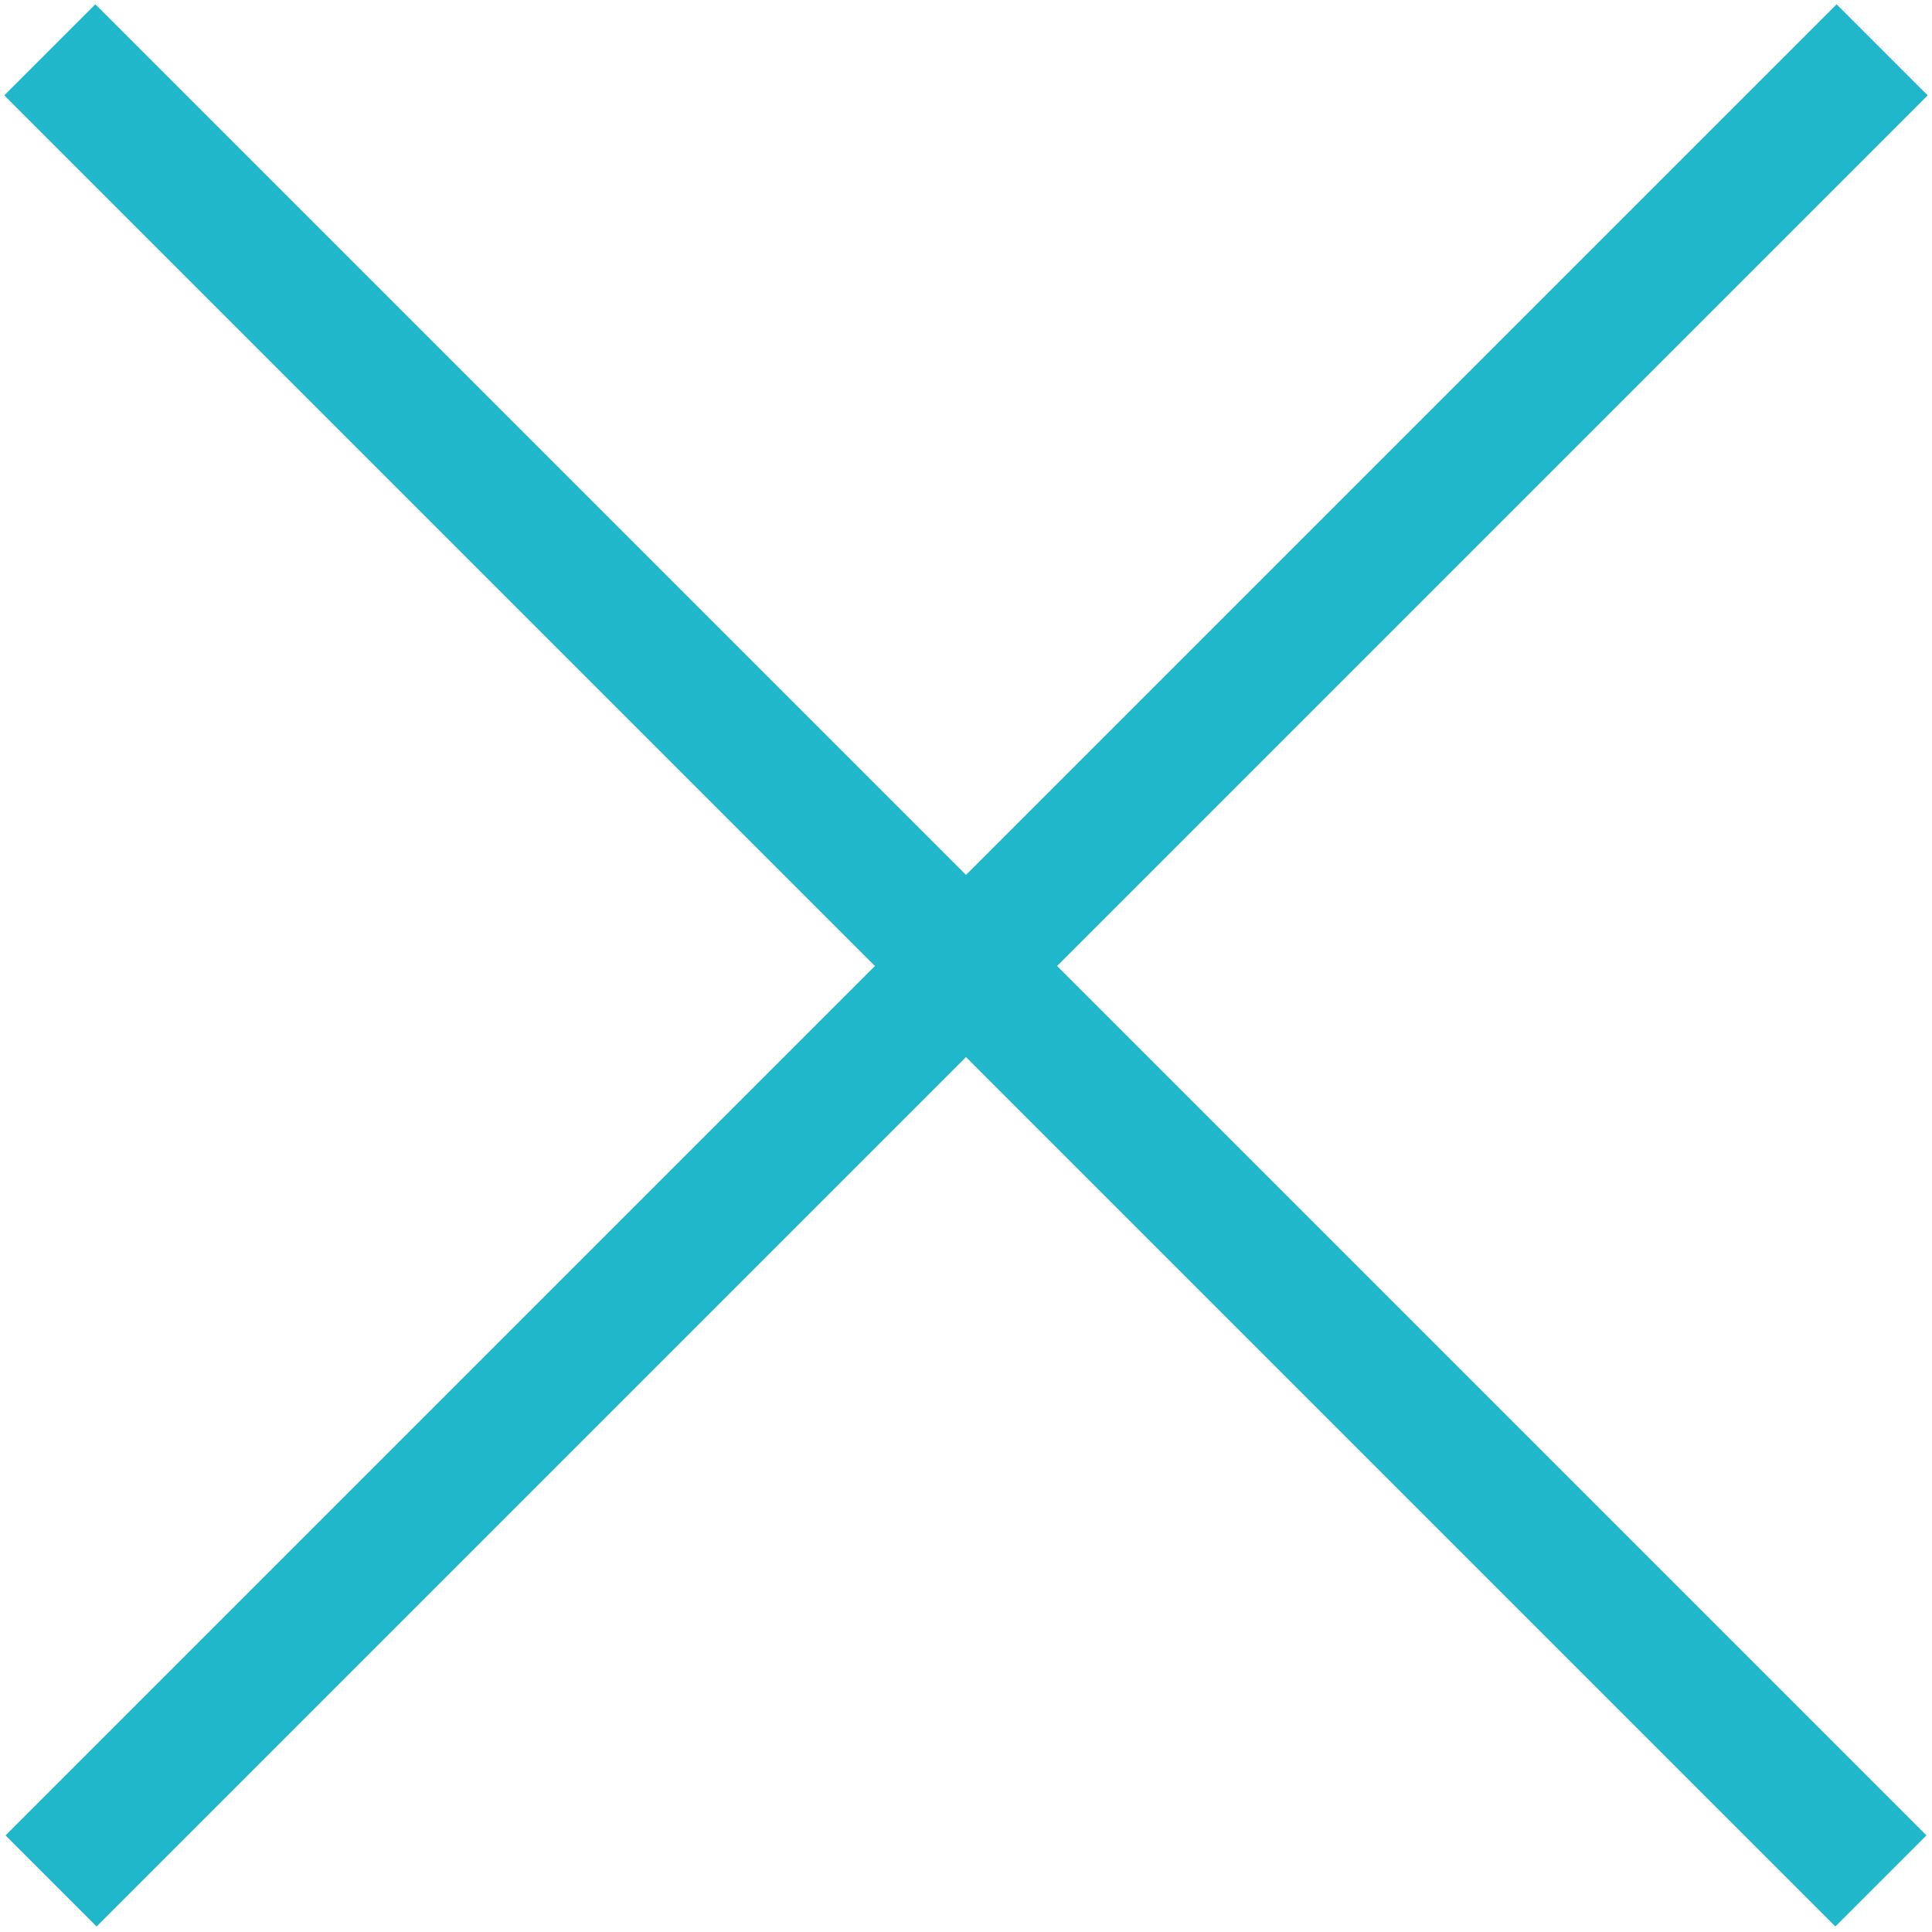
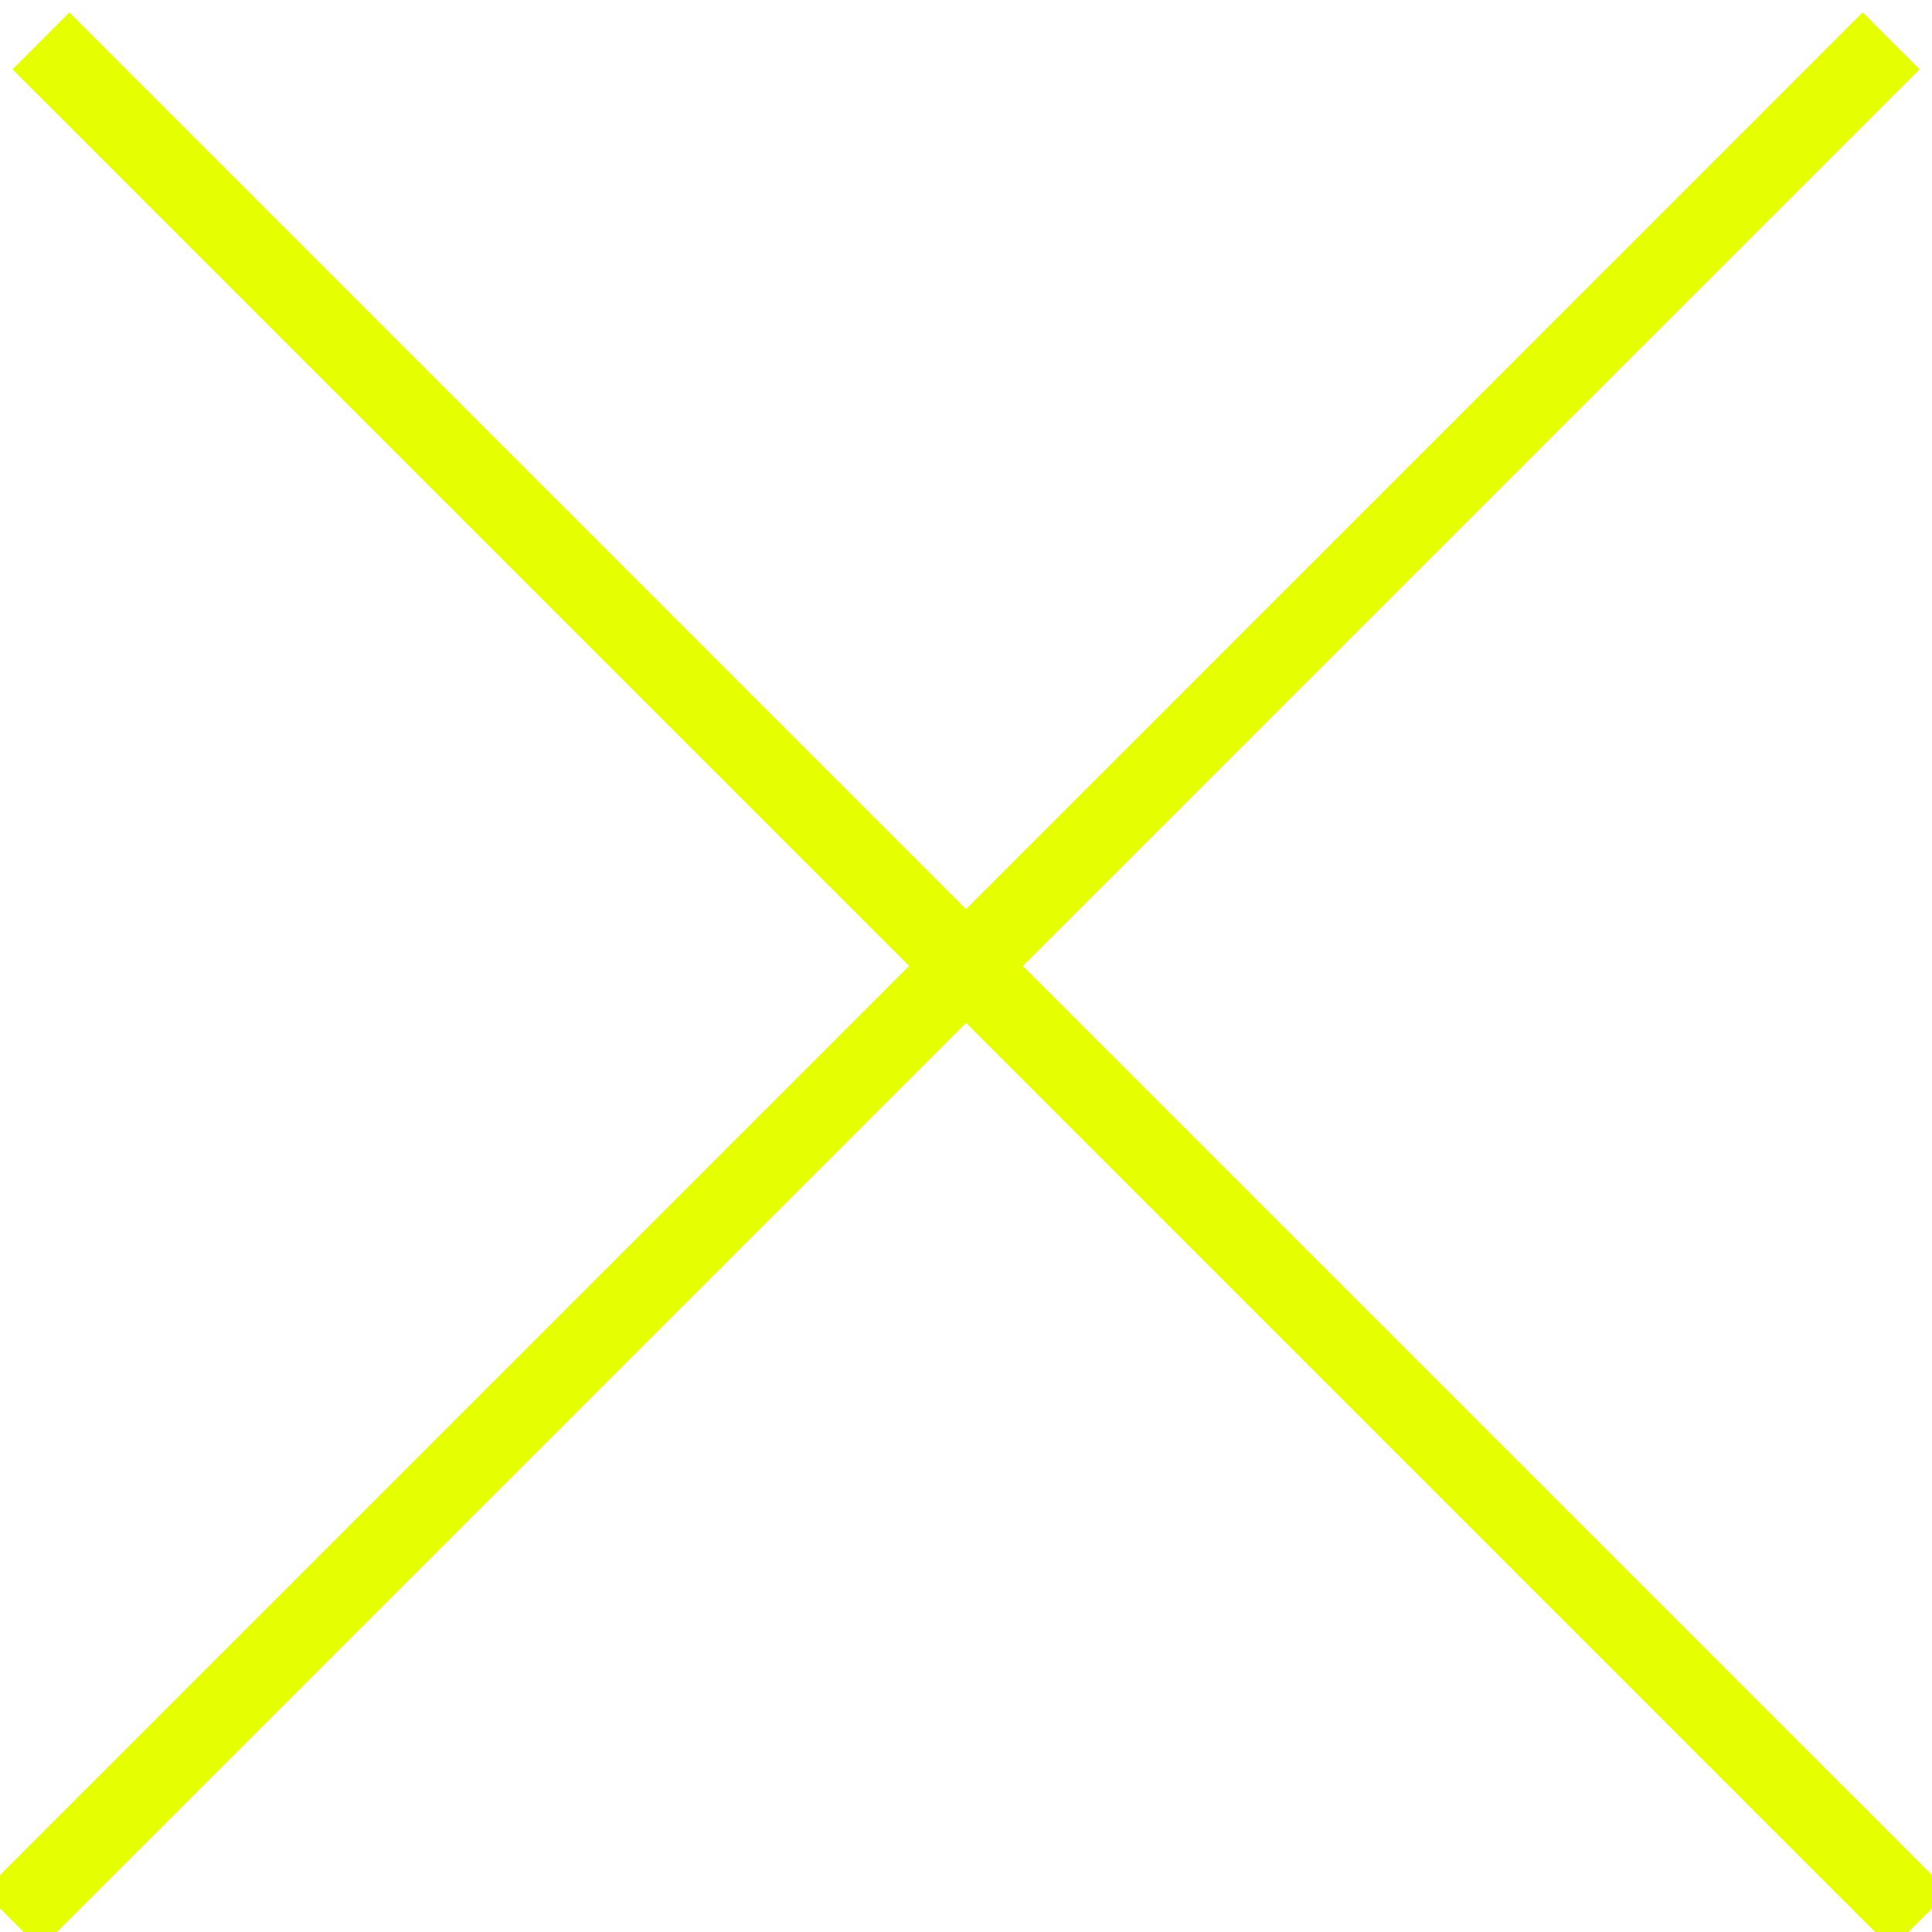
- <svg xmlns="http://www.w3.org/2000/svg" class="{{ include.css-class }}" id="{{ include.id }}" width="30" height="30" viewBox="0 0 30 30">
-   <g stroke="#21B7CA" stroke-width="2" fill="none" fill-rule="evenodd" stroke-linecap="square">
-     <path d="M1.5 28.5L28.519 1.481M28.5 28.5L1.481 1.481" />
-   </g>
+ <svg xmlns="http://www.w3.org/2000/svg" class="{{ include.css-class }}" width="34" height="34" viewBox="0 0 34 34">
+   <path d="M15.998 17L.72 1.721l-.501-.5L1.22.219l.5.5L17 16 32.279.718l.5-.5 1.002 1.002-.5.5L18 17l15.792 15.79.5.502-1.001 1.001-.501-.5L17 18.002 1.21 33.792l-.502.501-1.001-1.001.5-.501L15.998 17z" fill="#E5FF00" fill-rule="evenodd" />
</svg>
